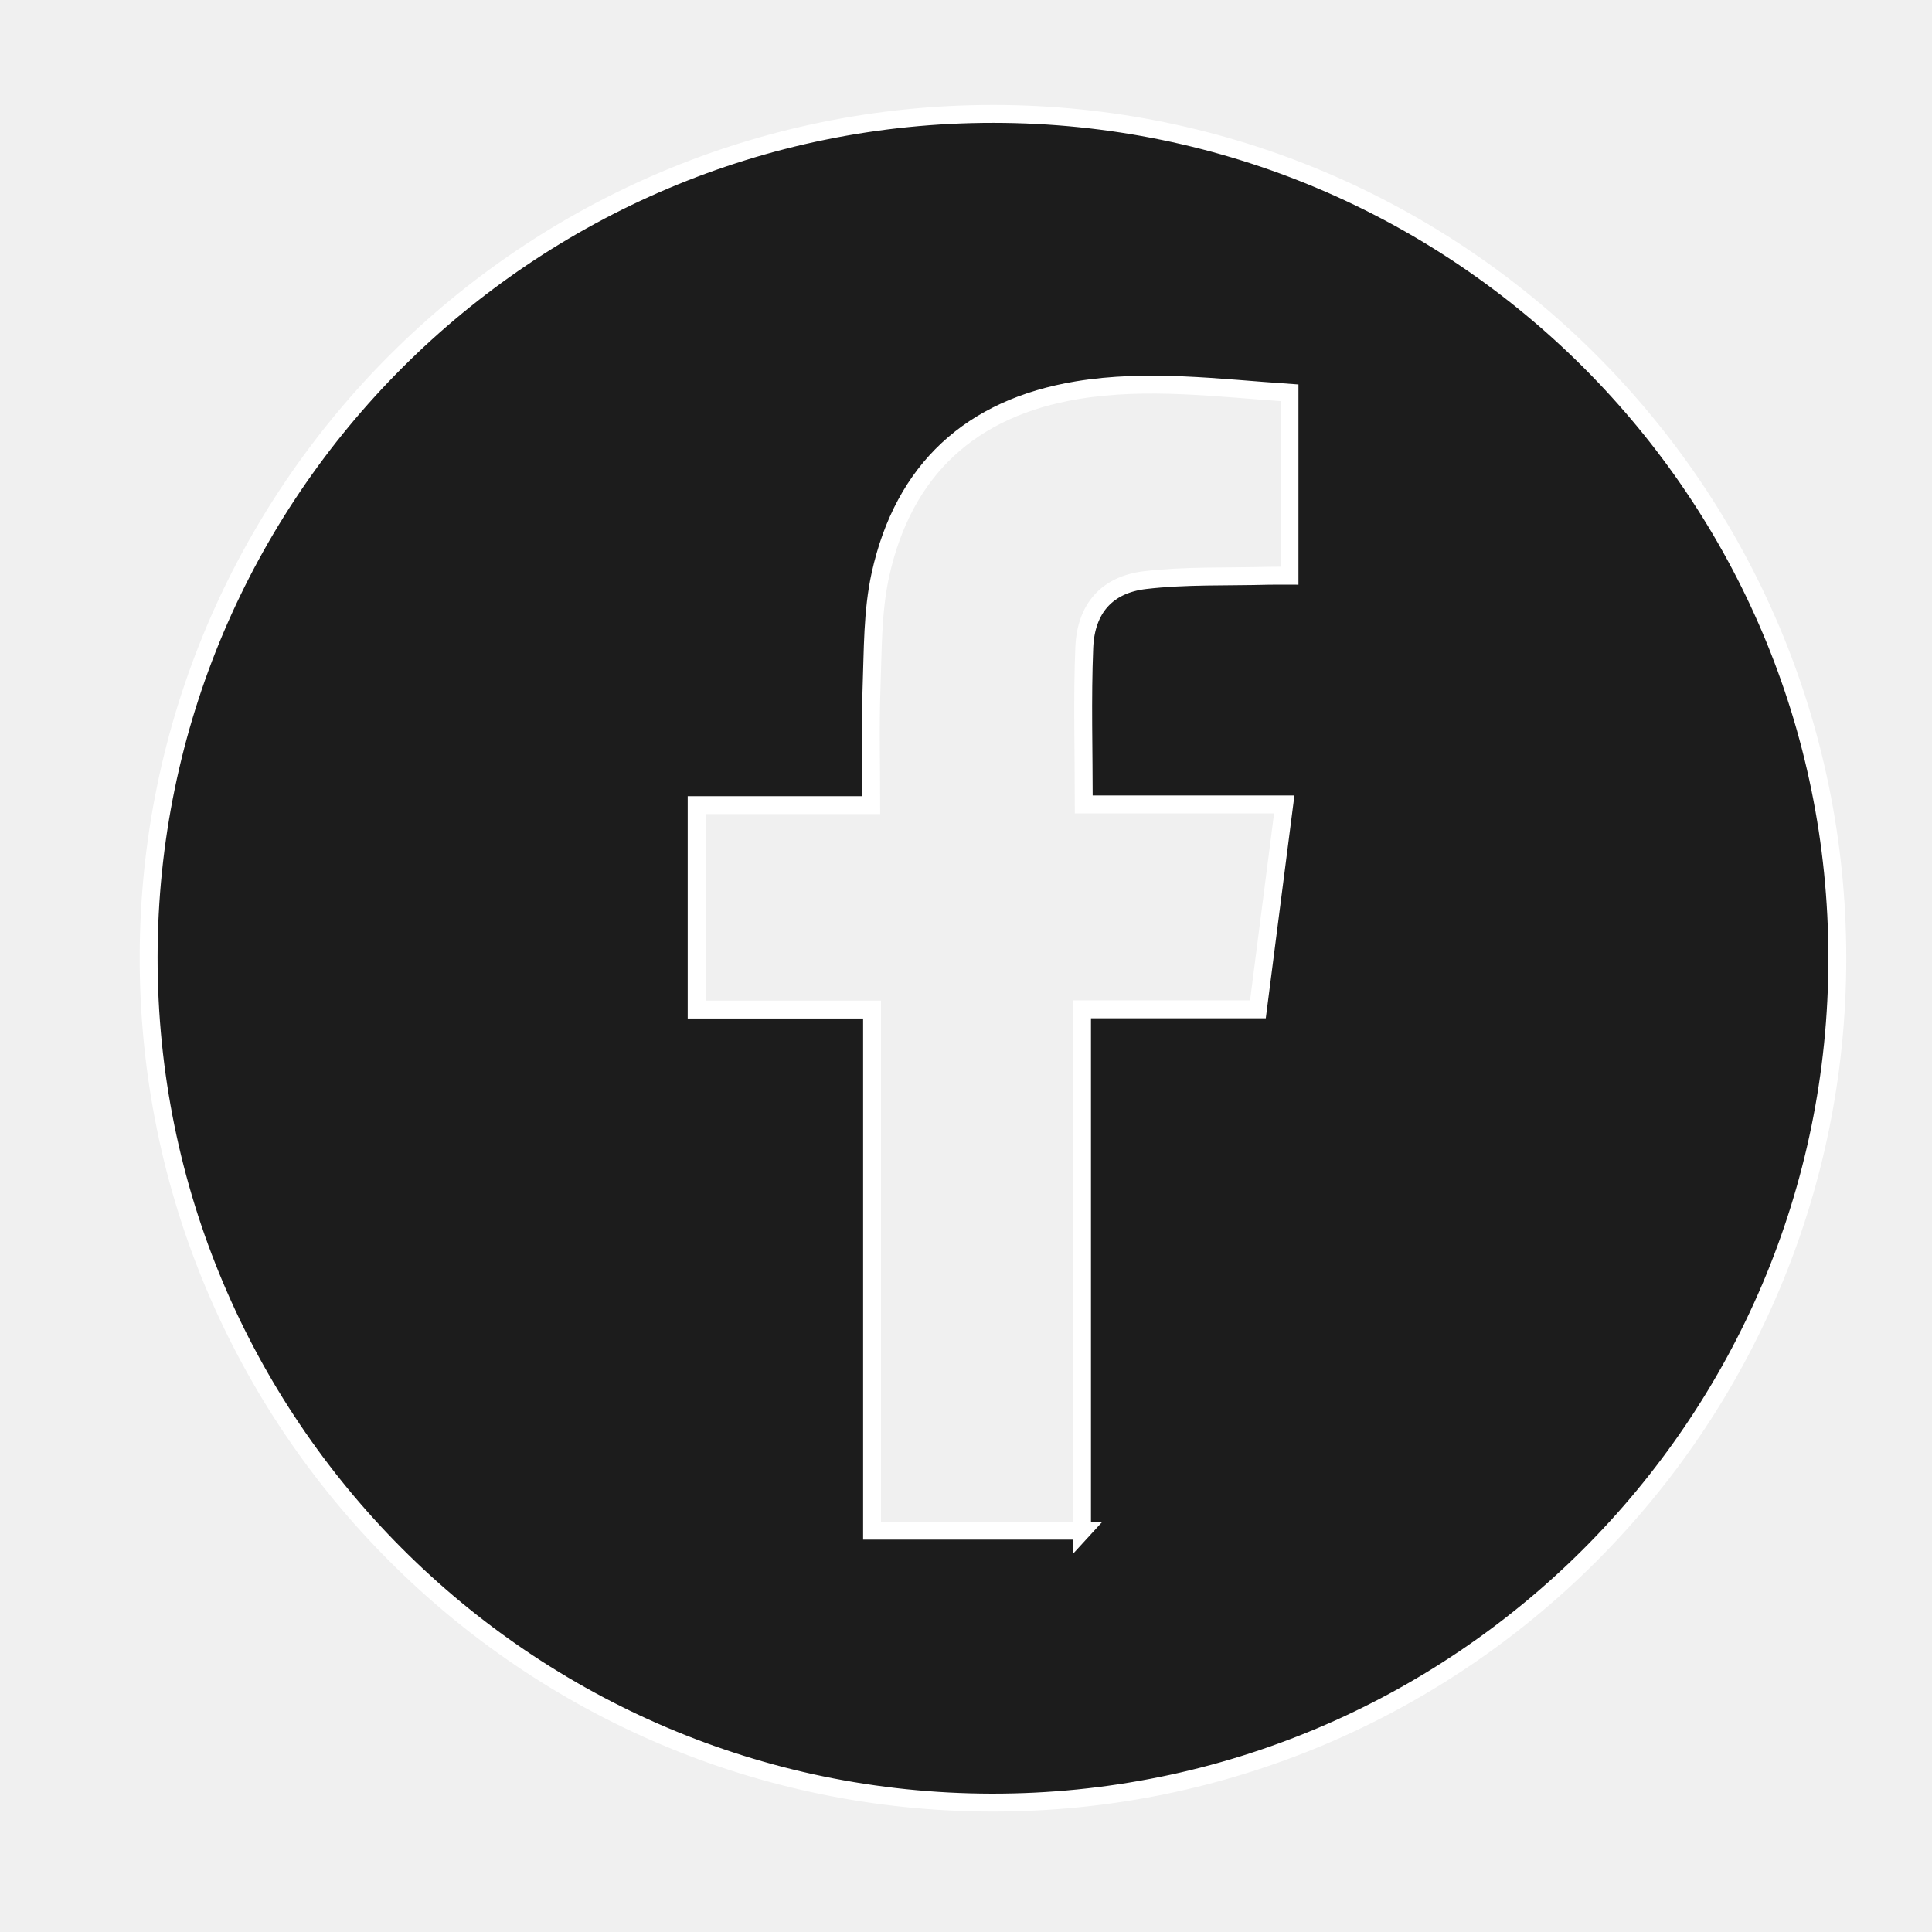
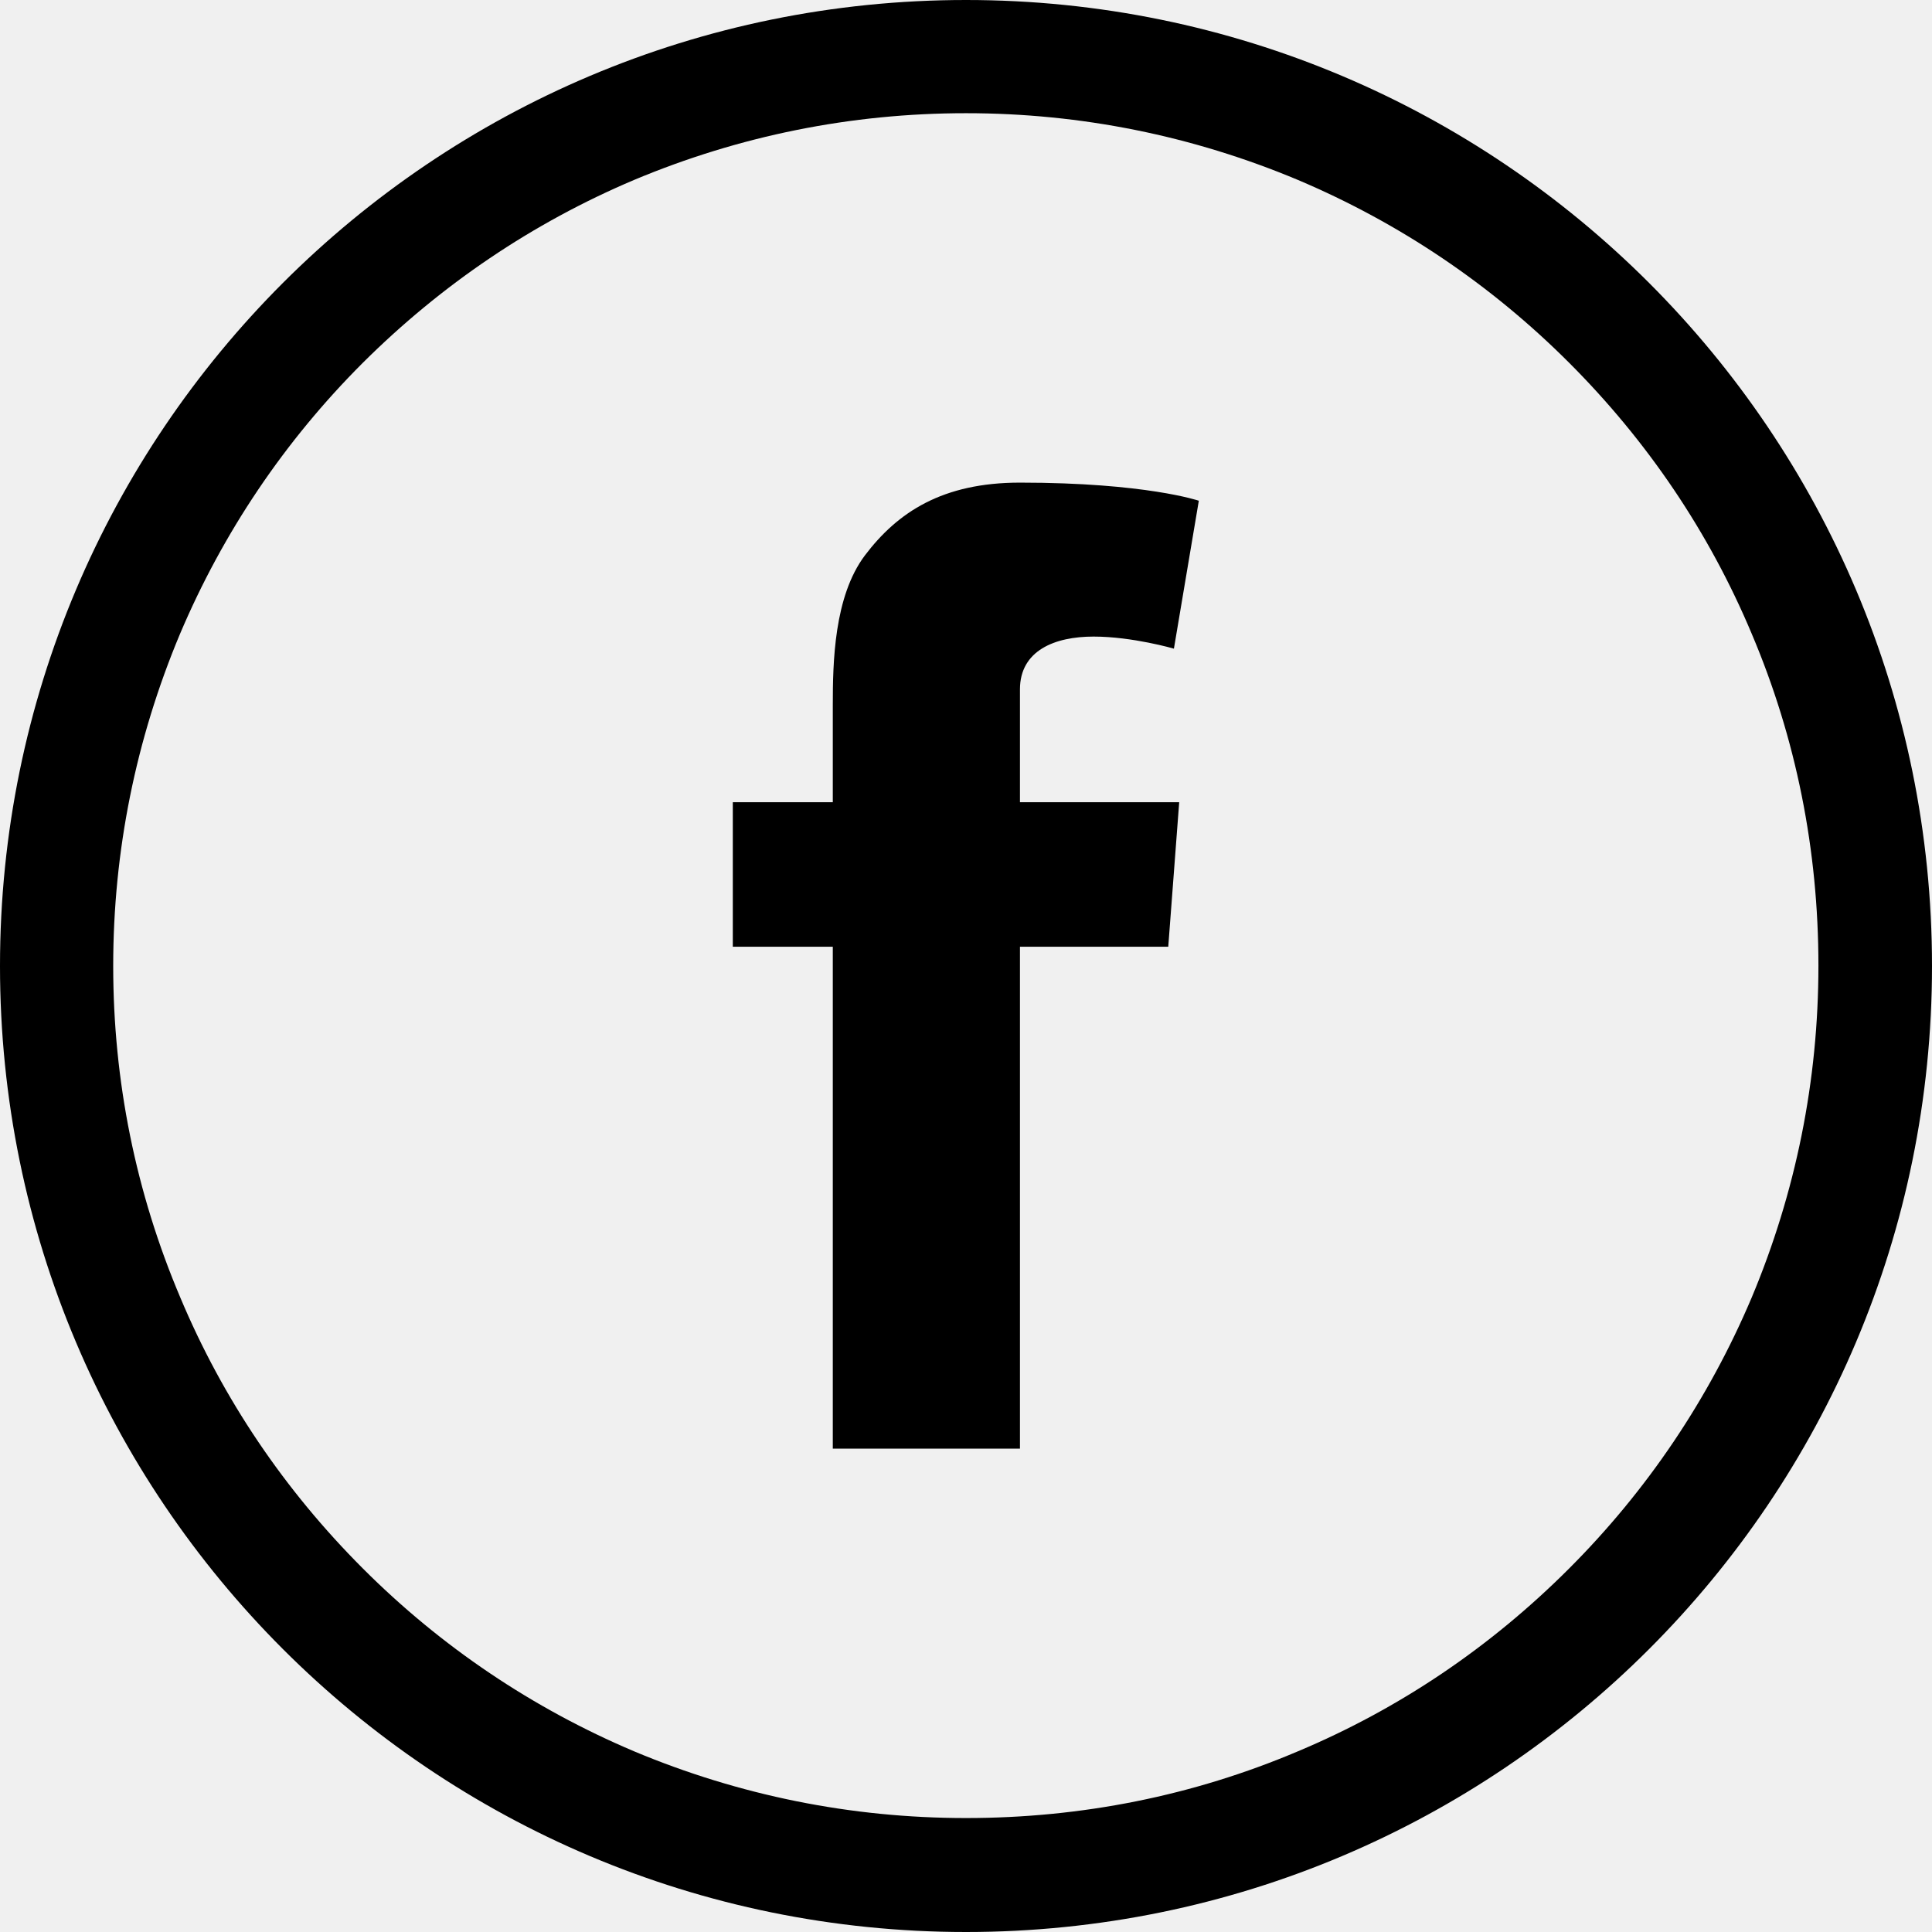
- <svg xmlns="http://www.w3.org/2000/svg" id="Layer_1" data-name="Layer 1" viewBox="0 0 1080 1080" stroke="#fff" fill="#1c1c1c">
-   <defs>
-     <style>
-       .cls-1 {
-         stroke-width: 10px;
-       }
-     </style>
-   </defs>
-   <path class="cls-1" d="m555.39,63.67c260.42.15,471.72,211.61,471.69,472.05-.03,260.78-212.01,472.38-472.78,471.95-260.38-.44-471.41-212.07-471.21-472.56.2-260.29,211.89-471.59,472.3-471.44Zm49.47,792.01v-291.46h98.32c4.93-38.34,9.74-75.78,14.72-114.54h-112.07c0-30-.89-58.9.29-87.72.89-21.68,12.56-35.16,34.03-37.68,22.68-2.66,45.77-1.79,68.68-2.42,3.96-.11,7.92-.02,12.01-.02v-102.25c-39.79-2.7-79.28-7.98-118.74-1.46-59.26,9.8-96.96,44.32-109.93,103.03-4.55,20.6-4.2,42.4-4.98,63.69-.78,21.3-.17,42.65-.17,65.23h-97.59v114.26h98.05v291.32h117.4Z" />
+ <svg xmlns="http://www.w3.org/2000/svg" fill="#000000" height="800px" width="800px" version="1.1" id="Layer_1" viewBox="-143 145 512 512" xml:space="preserve">
+   <g>
+     <path d="M113,145c-141.4,0-256,114.6-256,256s114.6,256,256,256s256-114.6,256-256S254.4,145,113,145z M272.8,560.7   c-20.8,20.8-44.9,37.1-71.8,48.4c-27.8,11.8-57.4,17.7-88,17.7c-30.5,0-60.1-6-88-17.7c-26.9-11.4-51.1-27.7-71.8-48.4   c-20.8-20.8-37.1-44.9-48.4-71.8C-107,461.1-113,431.5-113,401s6-60.1,17.7-88c11.4-26.9,27.7-51.1,48.4-71.8   c20.9-20.8,45-37.1,71.9-48.5C52.9,181,82.5,175,113,175s60.1,6,88,17.7c26.9,11.4,51.1,27.7,71.8,48.4   c20.8,20.8,37.1,44.9,48.4,71.8c11.8,27.8,17.7,57.4,17.7,88c0,30.5-6,60.1-17.7,88C309.8,515.8,293.5,540,272.8,560.7z" />
+     <path d="M146.8,313.7c10.3,0,21.3,3.2,21.3,3.2l6.6-39.2c0,0-14-4.8-47.4-4.8c-20.5,0-32.4,7.8-41.1,19.3   c-8.2,10.9-8.5,28.4-8.5,39.7v25.7H51.2v38.3h26.5v133h49.6v-133h39.3l2.9-38.3h-42.2v-29.9C127.3,317.4,136.5,313.7,146.8,313.7z" />
+   </g>
</svg>
